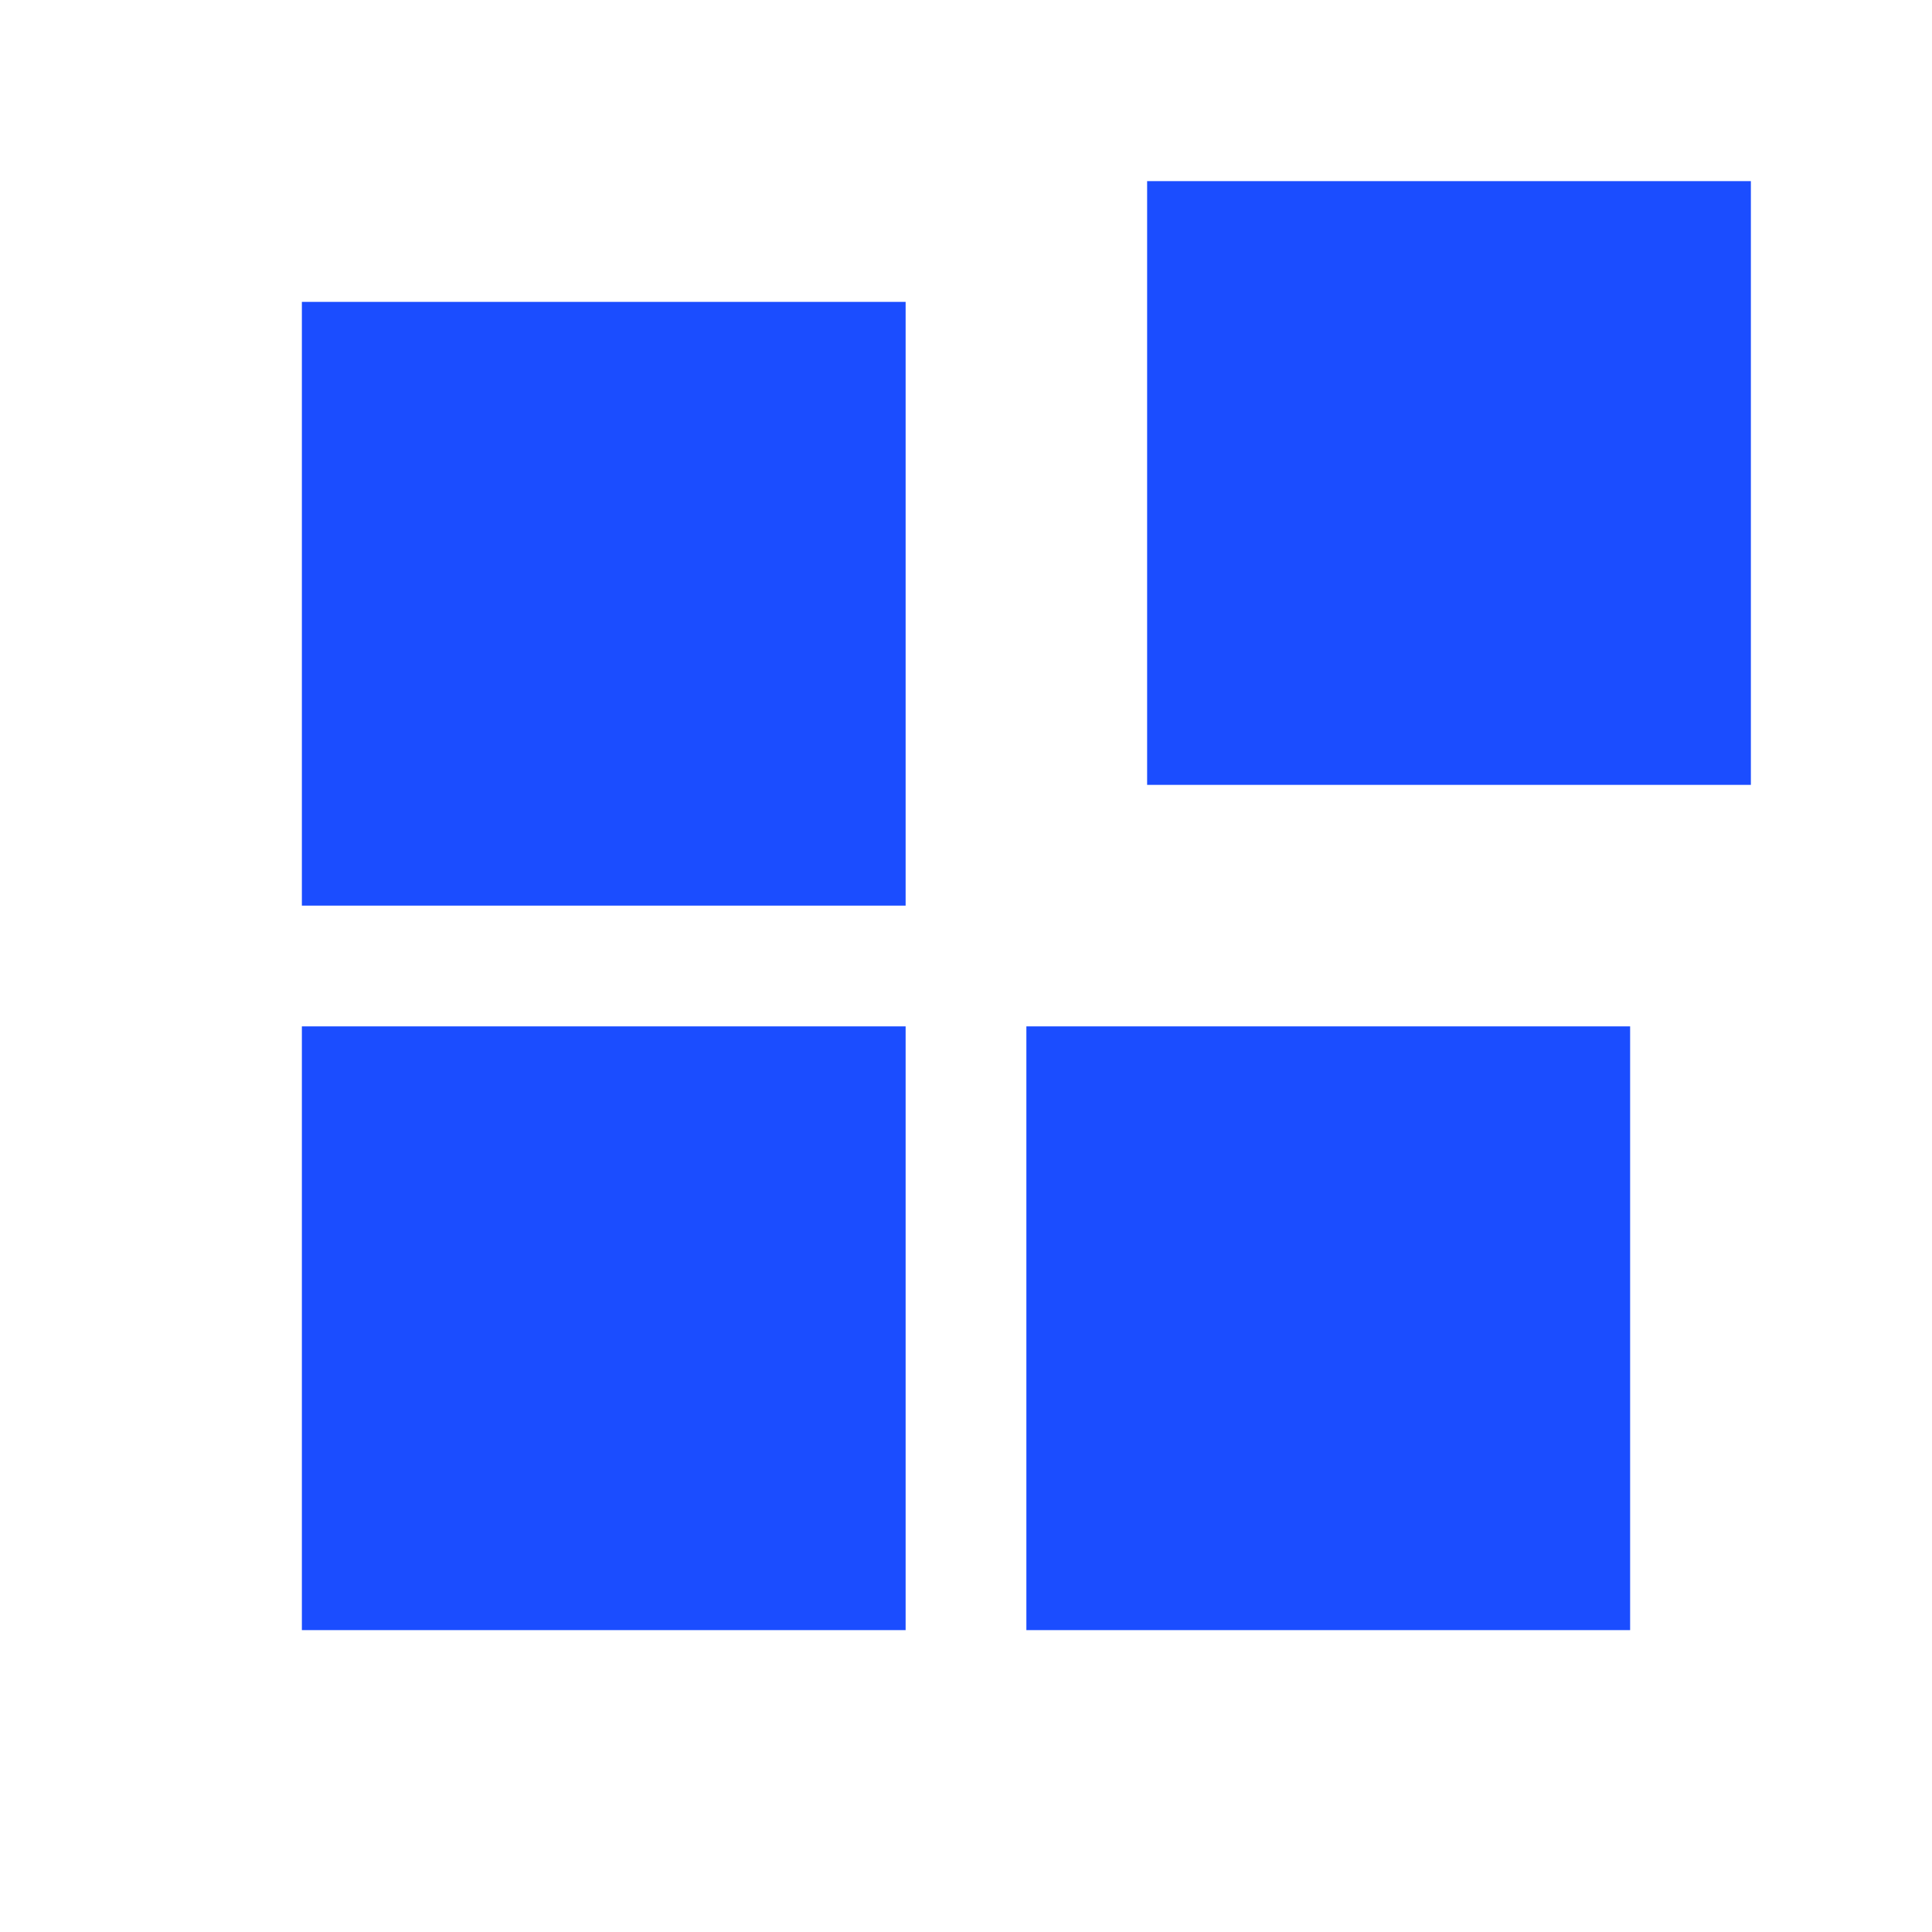
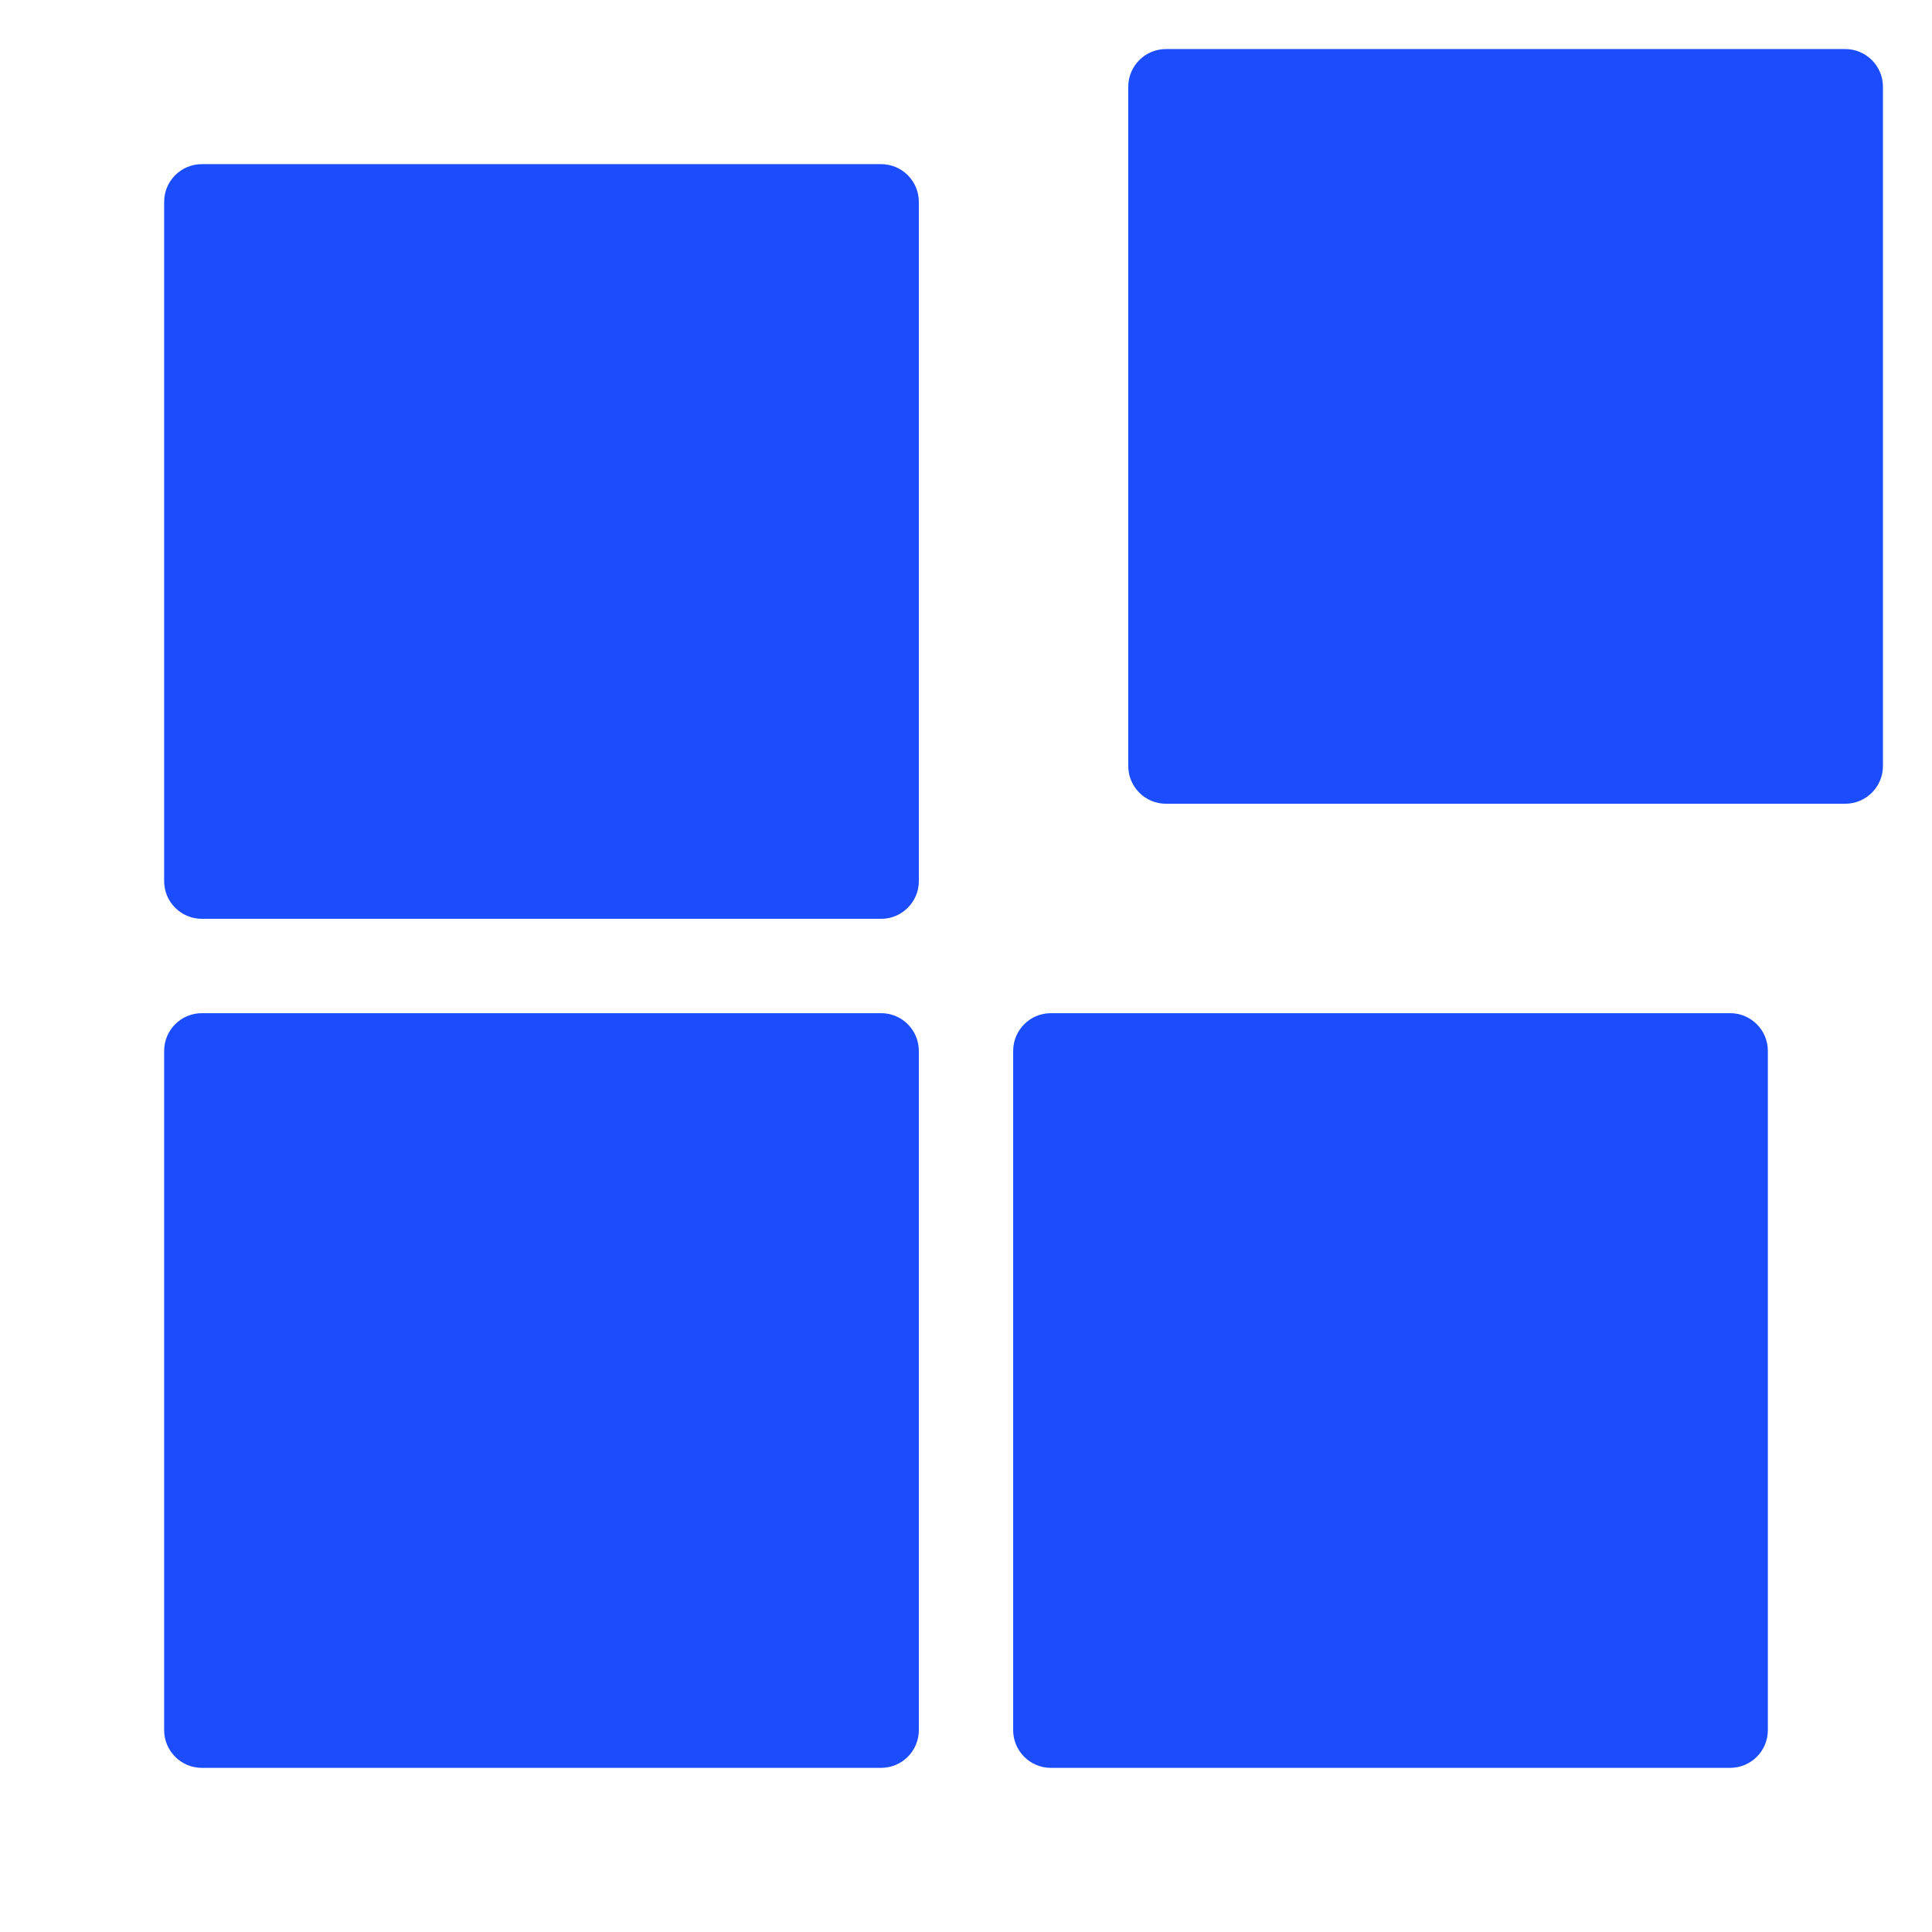
- <svg xmlns="http://www.w3.org/2000/svg" viewBox="0 0 32 32" fill="#1B4DFF">
-   <rect x="5" y="5" width="10" height="10" />
-   <rect x="19" y="3" width="10" height="10" />
-   <rect x="5" y="17" width="10" height="10" />
-   <rect x="17" y="17" width="10" height="10" />
+ <svg xmlns="http://www.w3.org/2000/svg" viewBox="0 0 1024 1024" fill="#1B4DFF">
+   <rect x="537" y="537" width="400" height="400" rx="20" />
+   <rect x="598" y="26" width="400" height="400" rx="20" />
+   <rect x="87" y="537" width="400" height="400" rx="20" />
+   <path d="M87 107C87 95.954 95.954 87 107 87H467C478.046 87 487 95.954 487 107V467C487 478.046 478.046 487 467 487H107C95.954 487 87 478.046 87 467V107Z" />
</svg>
